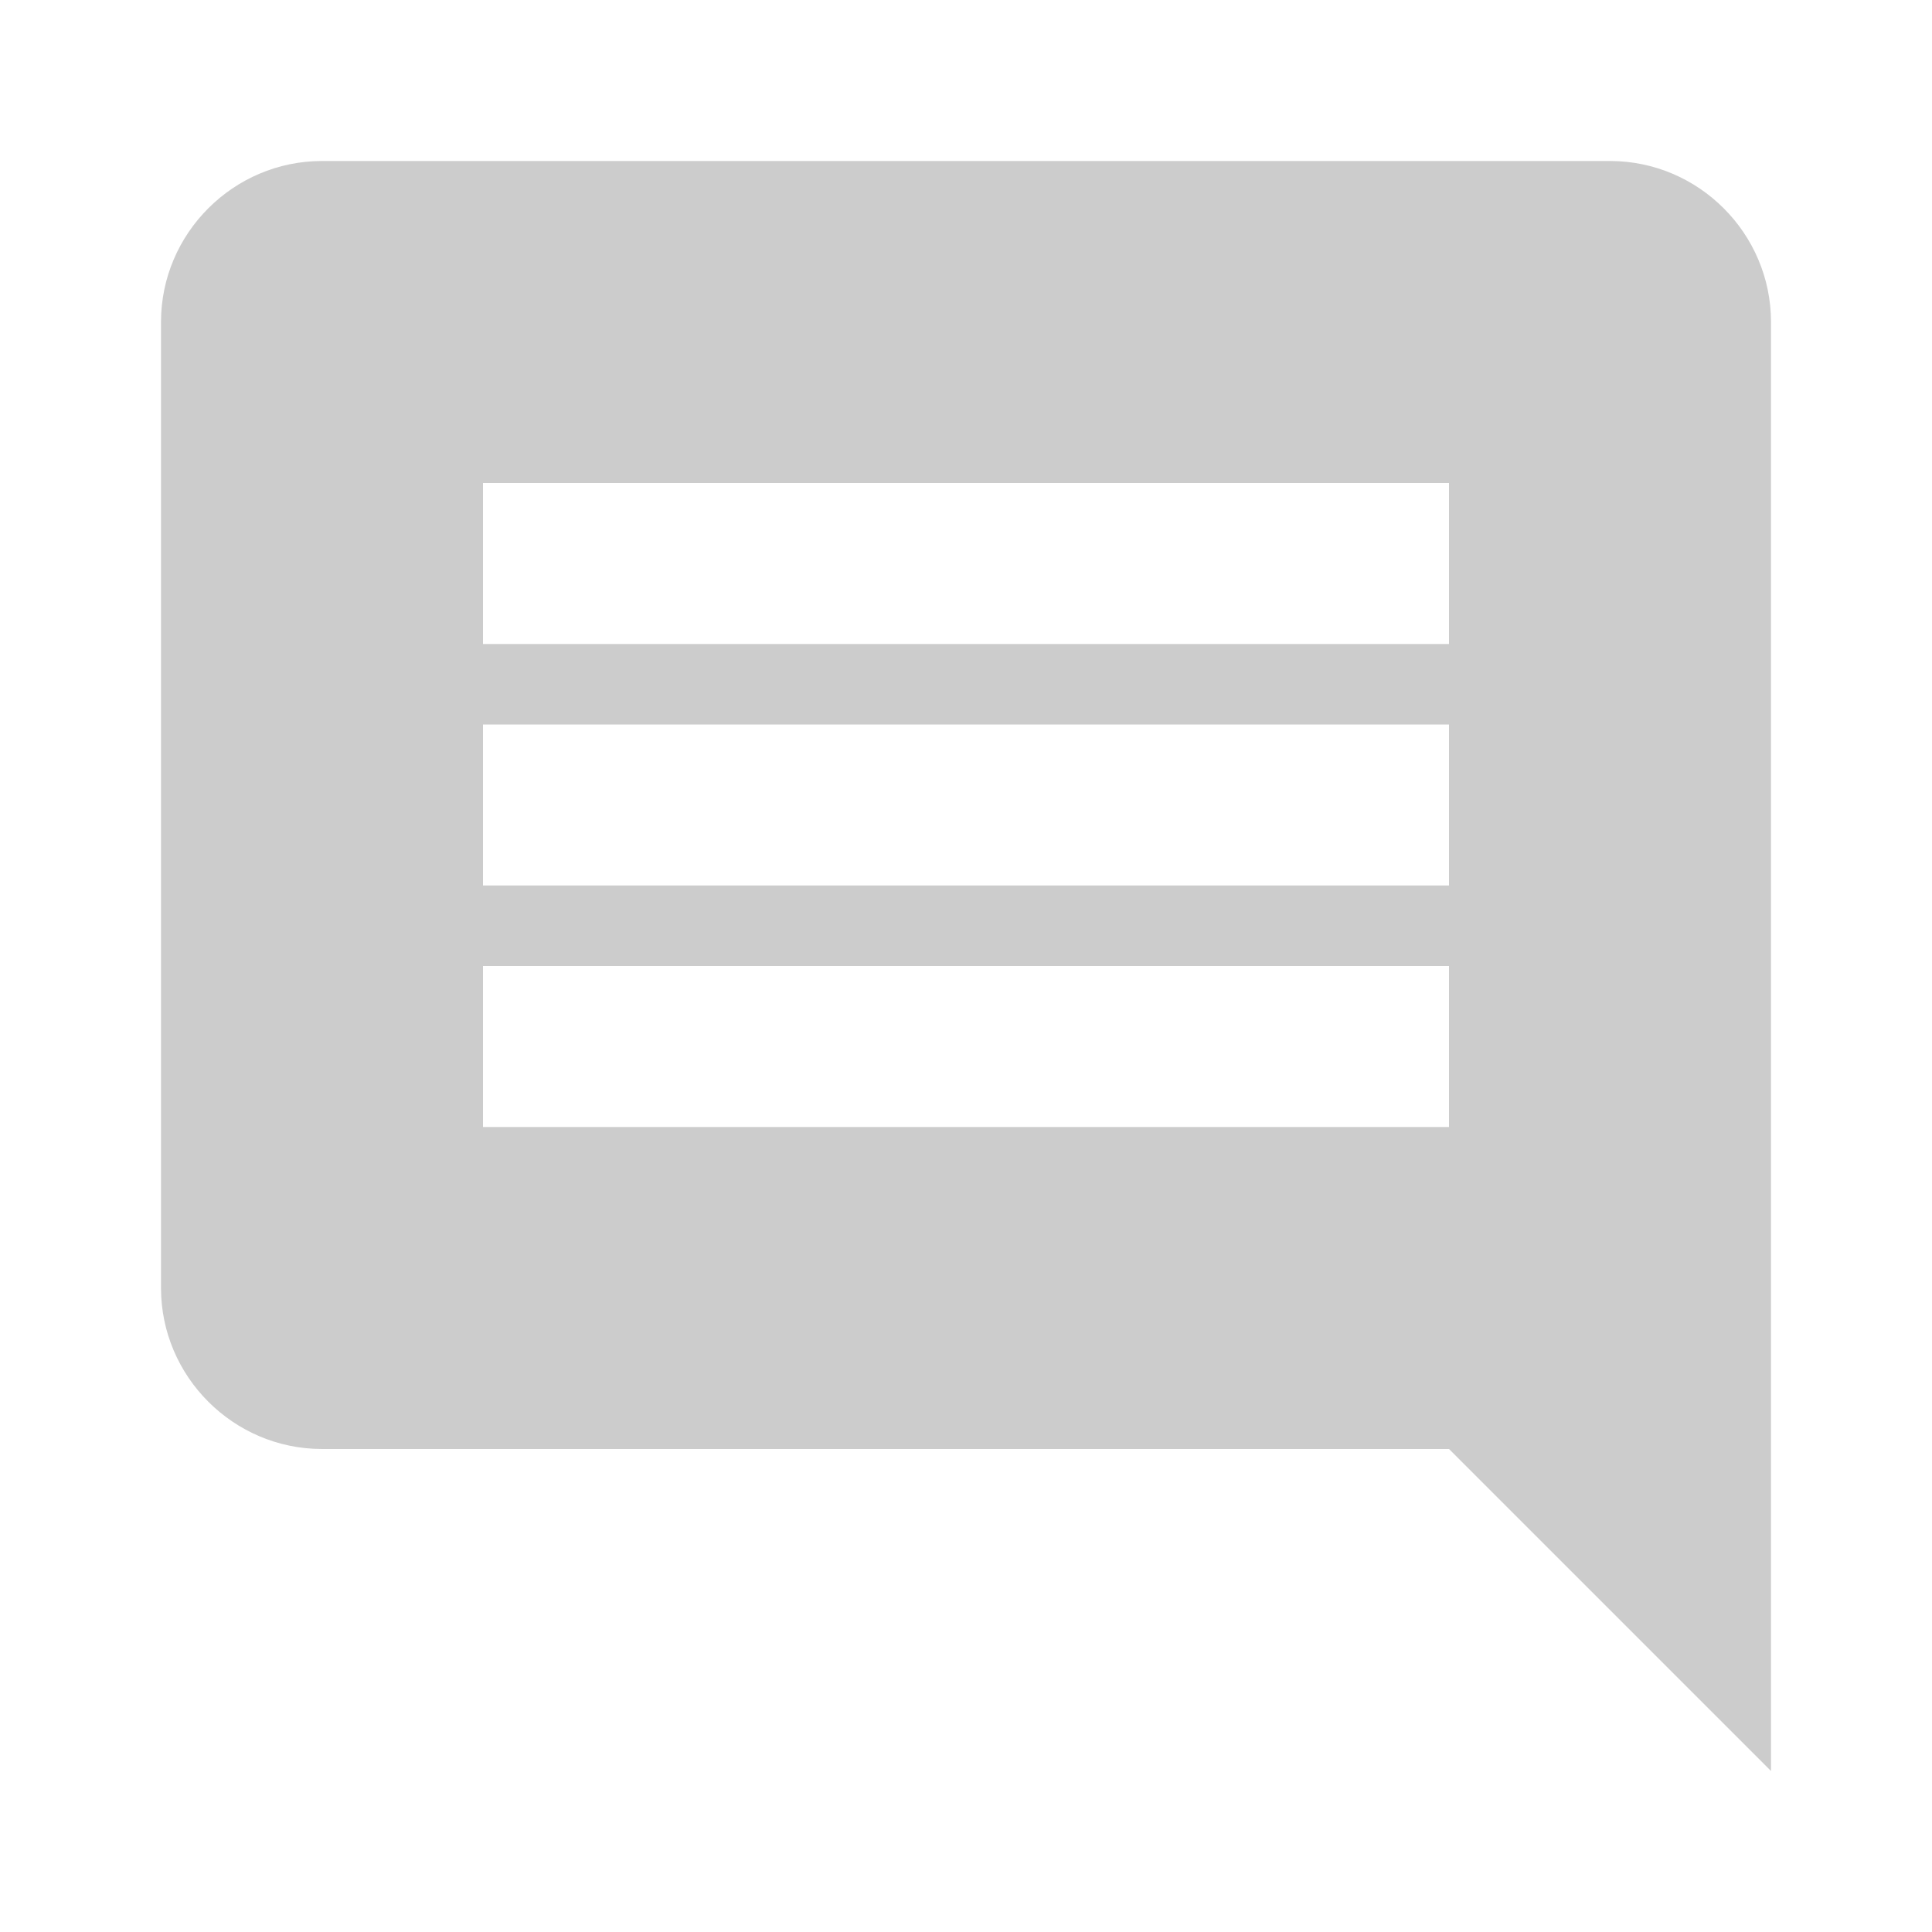
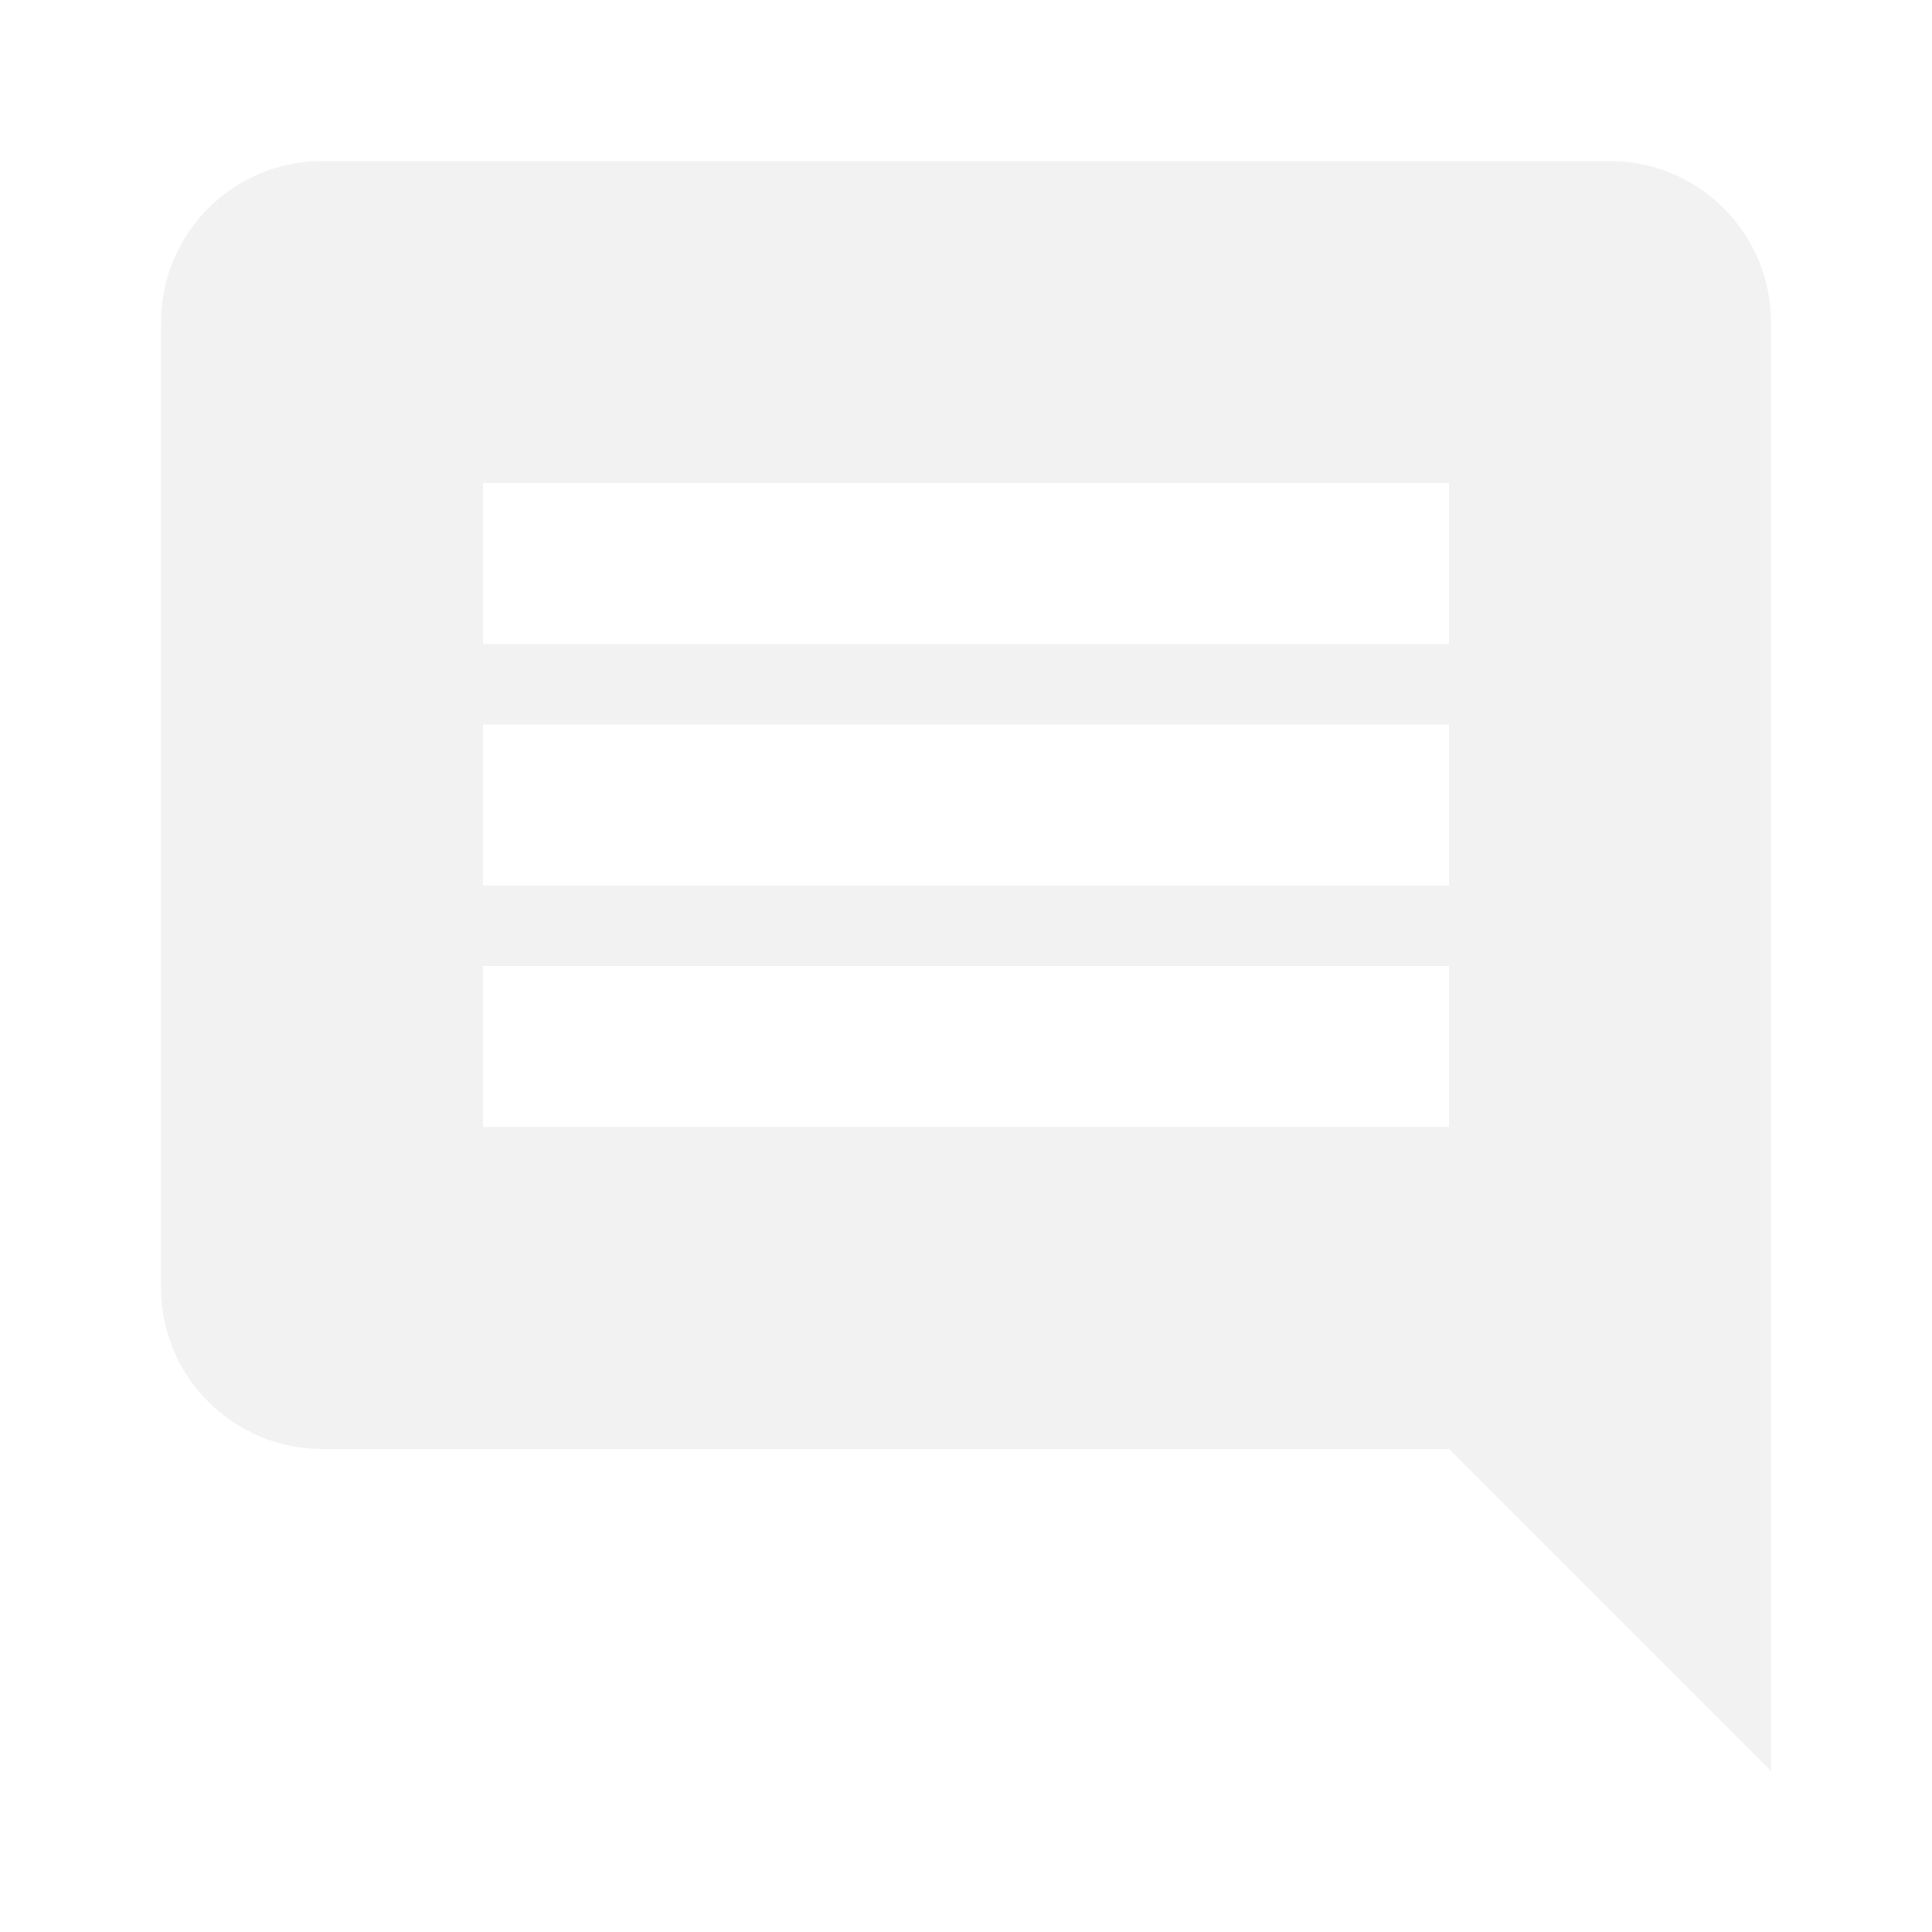
<svg xmlns="http://www.w3.org/2000/svg" t="1590327744030" class="icon" viewBox="0 0 1024 1024" version="1.1" p-id="9244" width="24" height="24">
  <defs>
    <style type="text/css" />
  </defs>
-   <path d="M853.333 85.333H170.667c-46.933 0-85.333 38.4-85.333 85.333v512c0 46.933 38.4 85.333 85.333 85.333h597.333l170.667 170.667V170.667c0-46.933-38.4-85.333-85.333-85.333z m-85.333 512H256v-85.333h512v85.333z m0-128H256V384h512v85.333z m0-128H256V256h512v85.333z" p-id="9245" fill="#cccccc" />
+   <path d="M853.333 85.333H170.667c-46.933 0-85.333 38.4-85.333 85.333v512c0 46.933 38.4 85.333 85.333 85.333h597.333l170.667 170.667V170.667c0-46.933-38.4-85.333-85.333-85.333z m-85.333 512H256v-85.333h512v85.333z m0-128H256V384h512v85.333z m0-128H256V256h512v85.333z" p-id="9245" fill="#f2f2f2" />
</svg>
